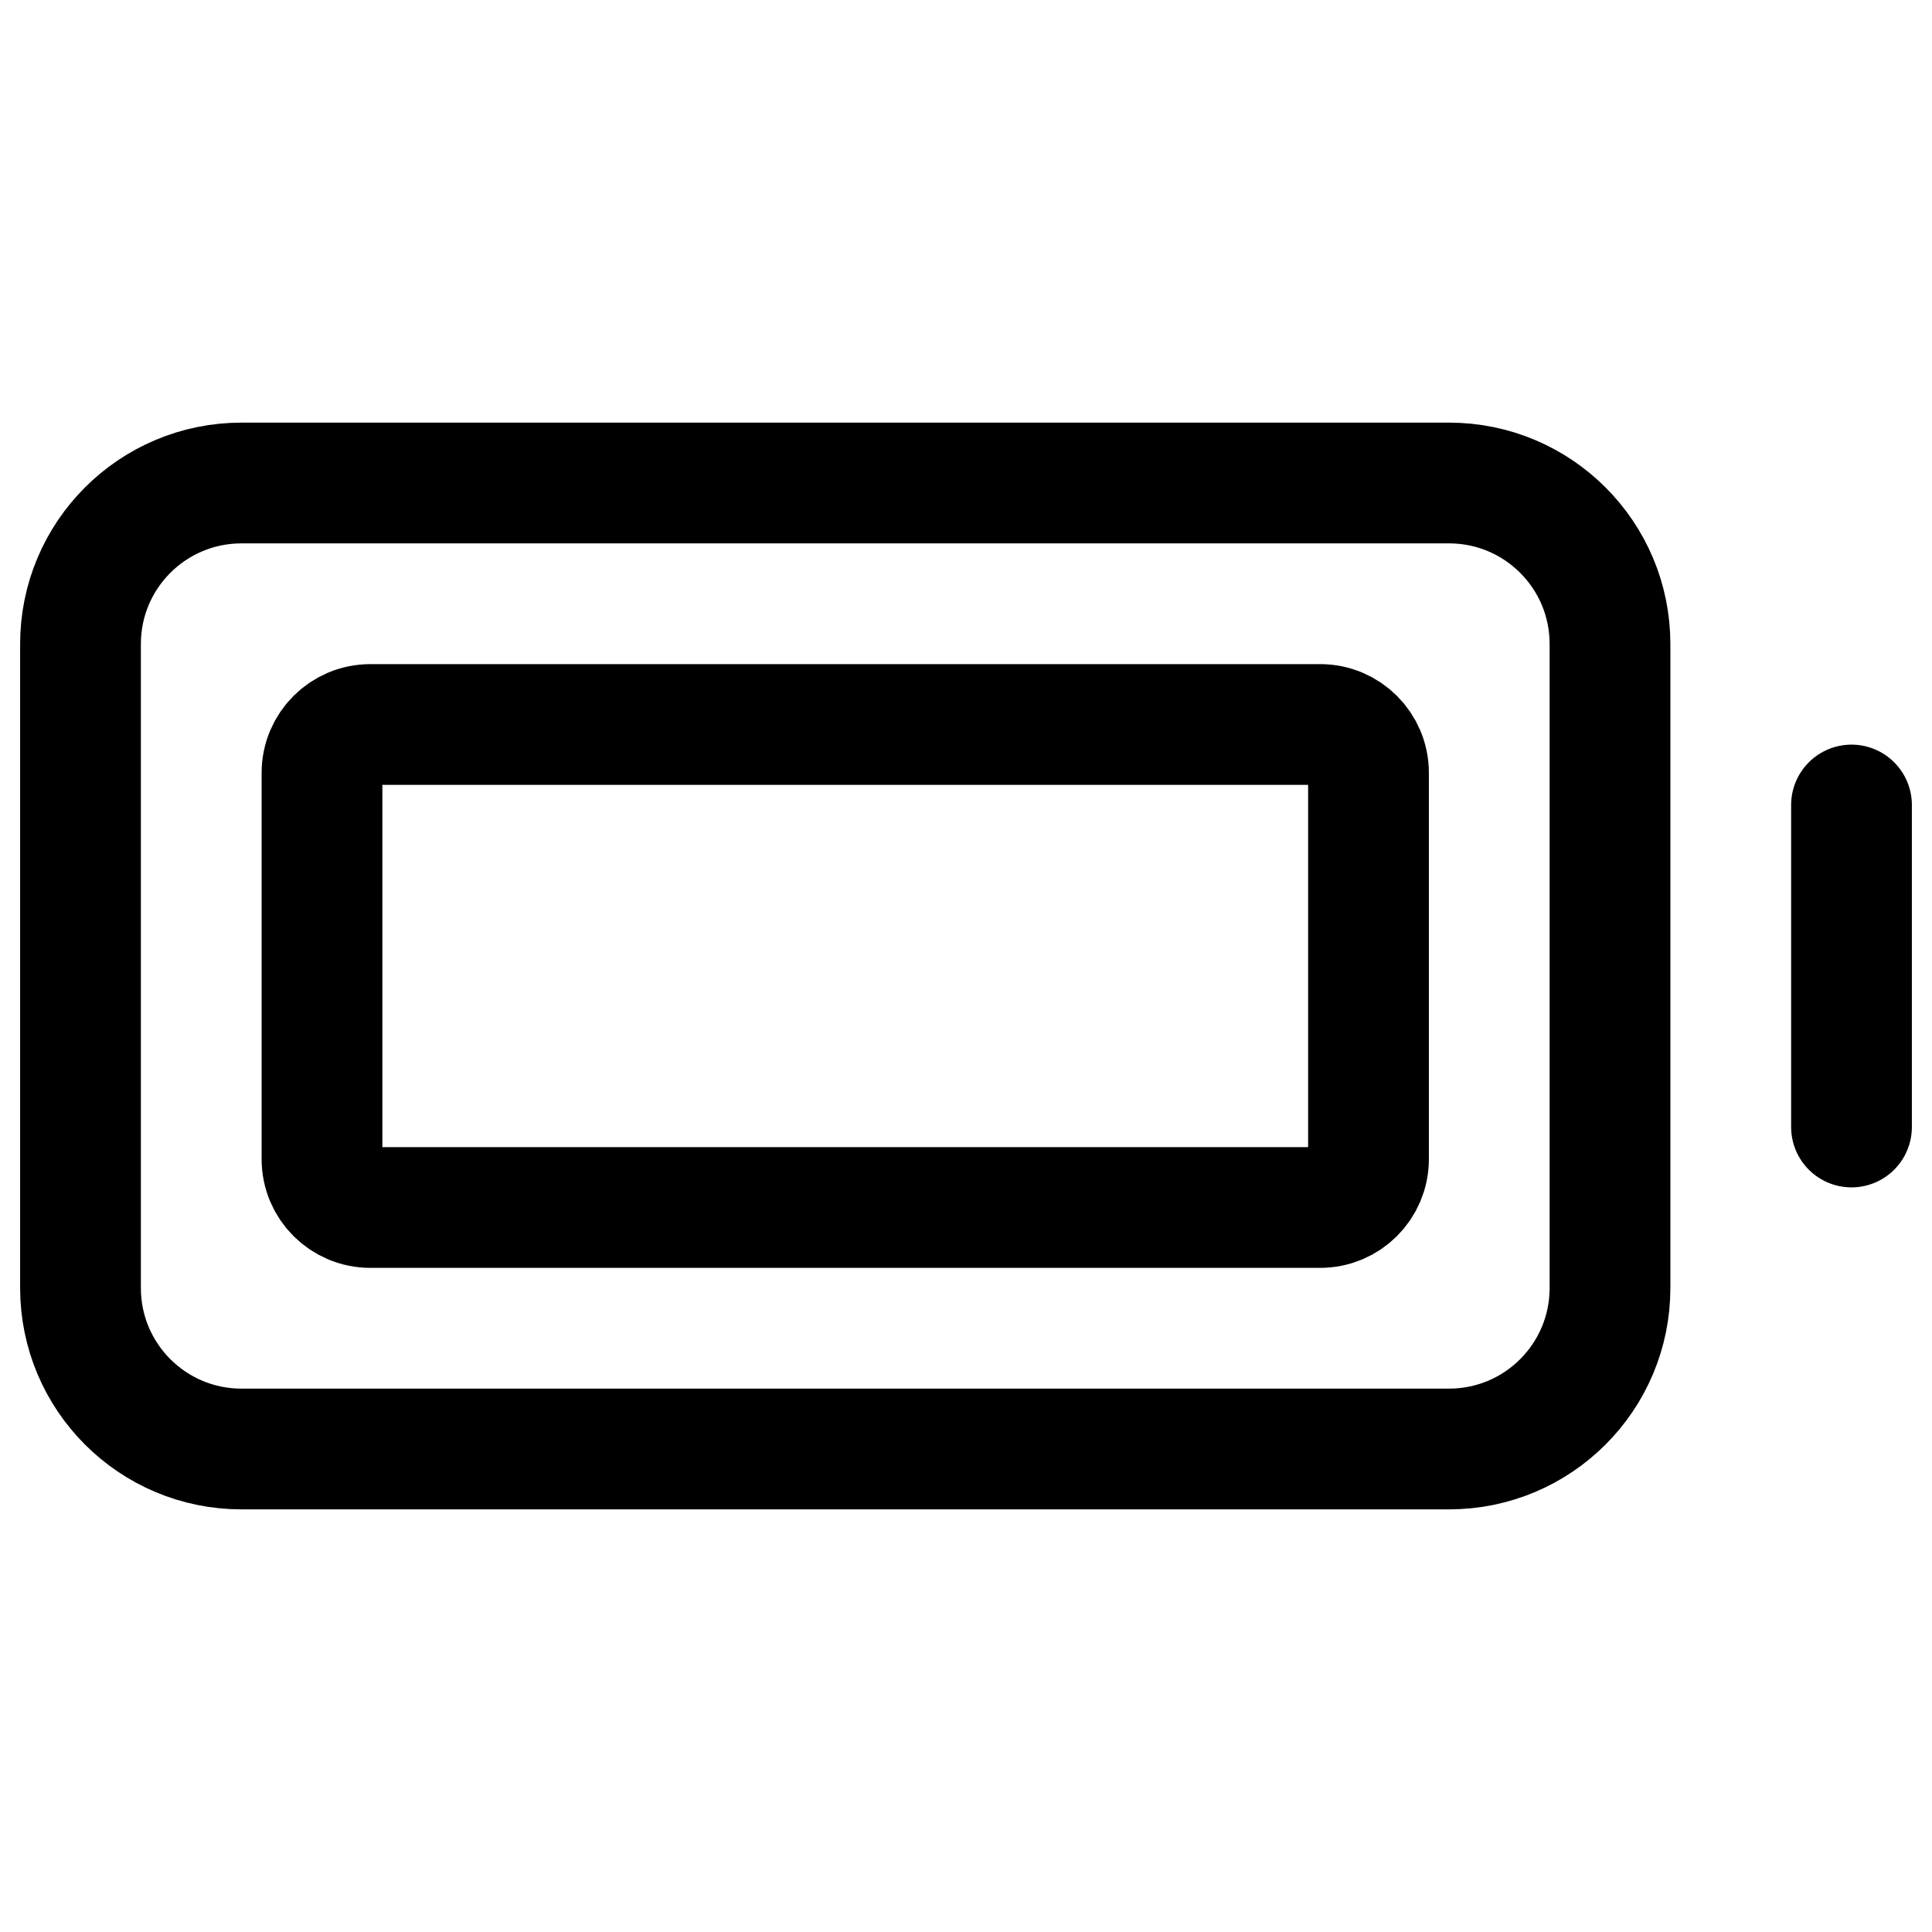
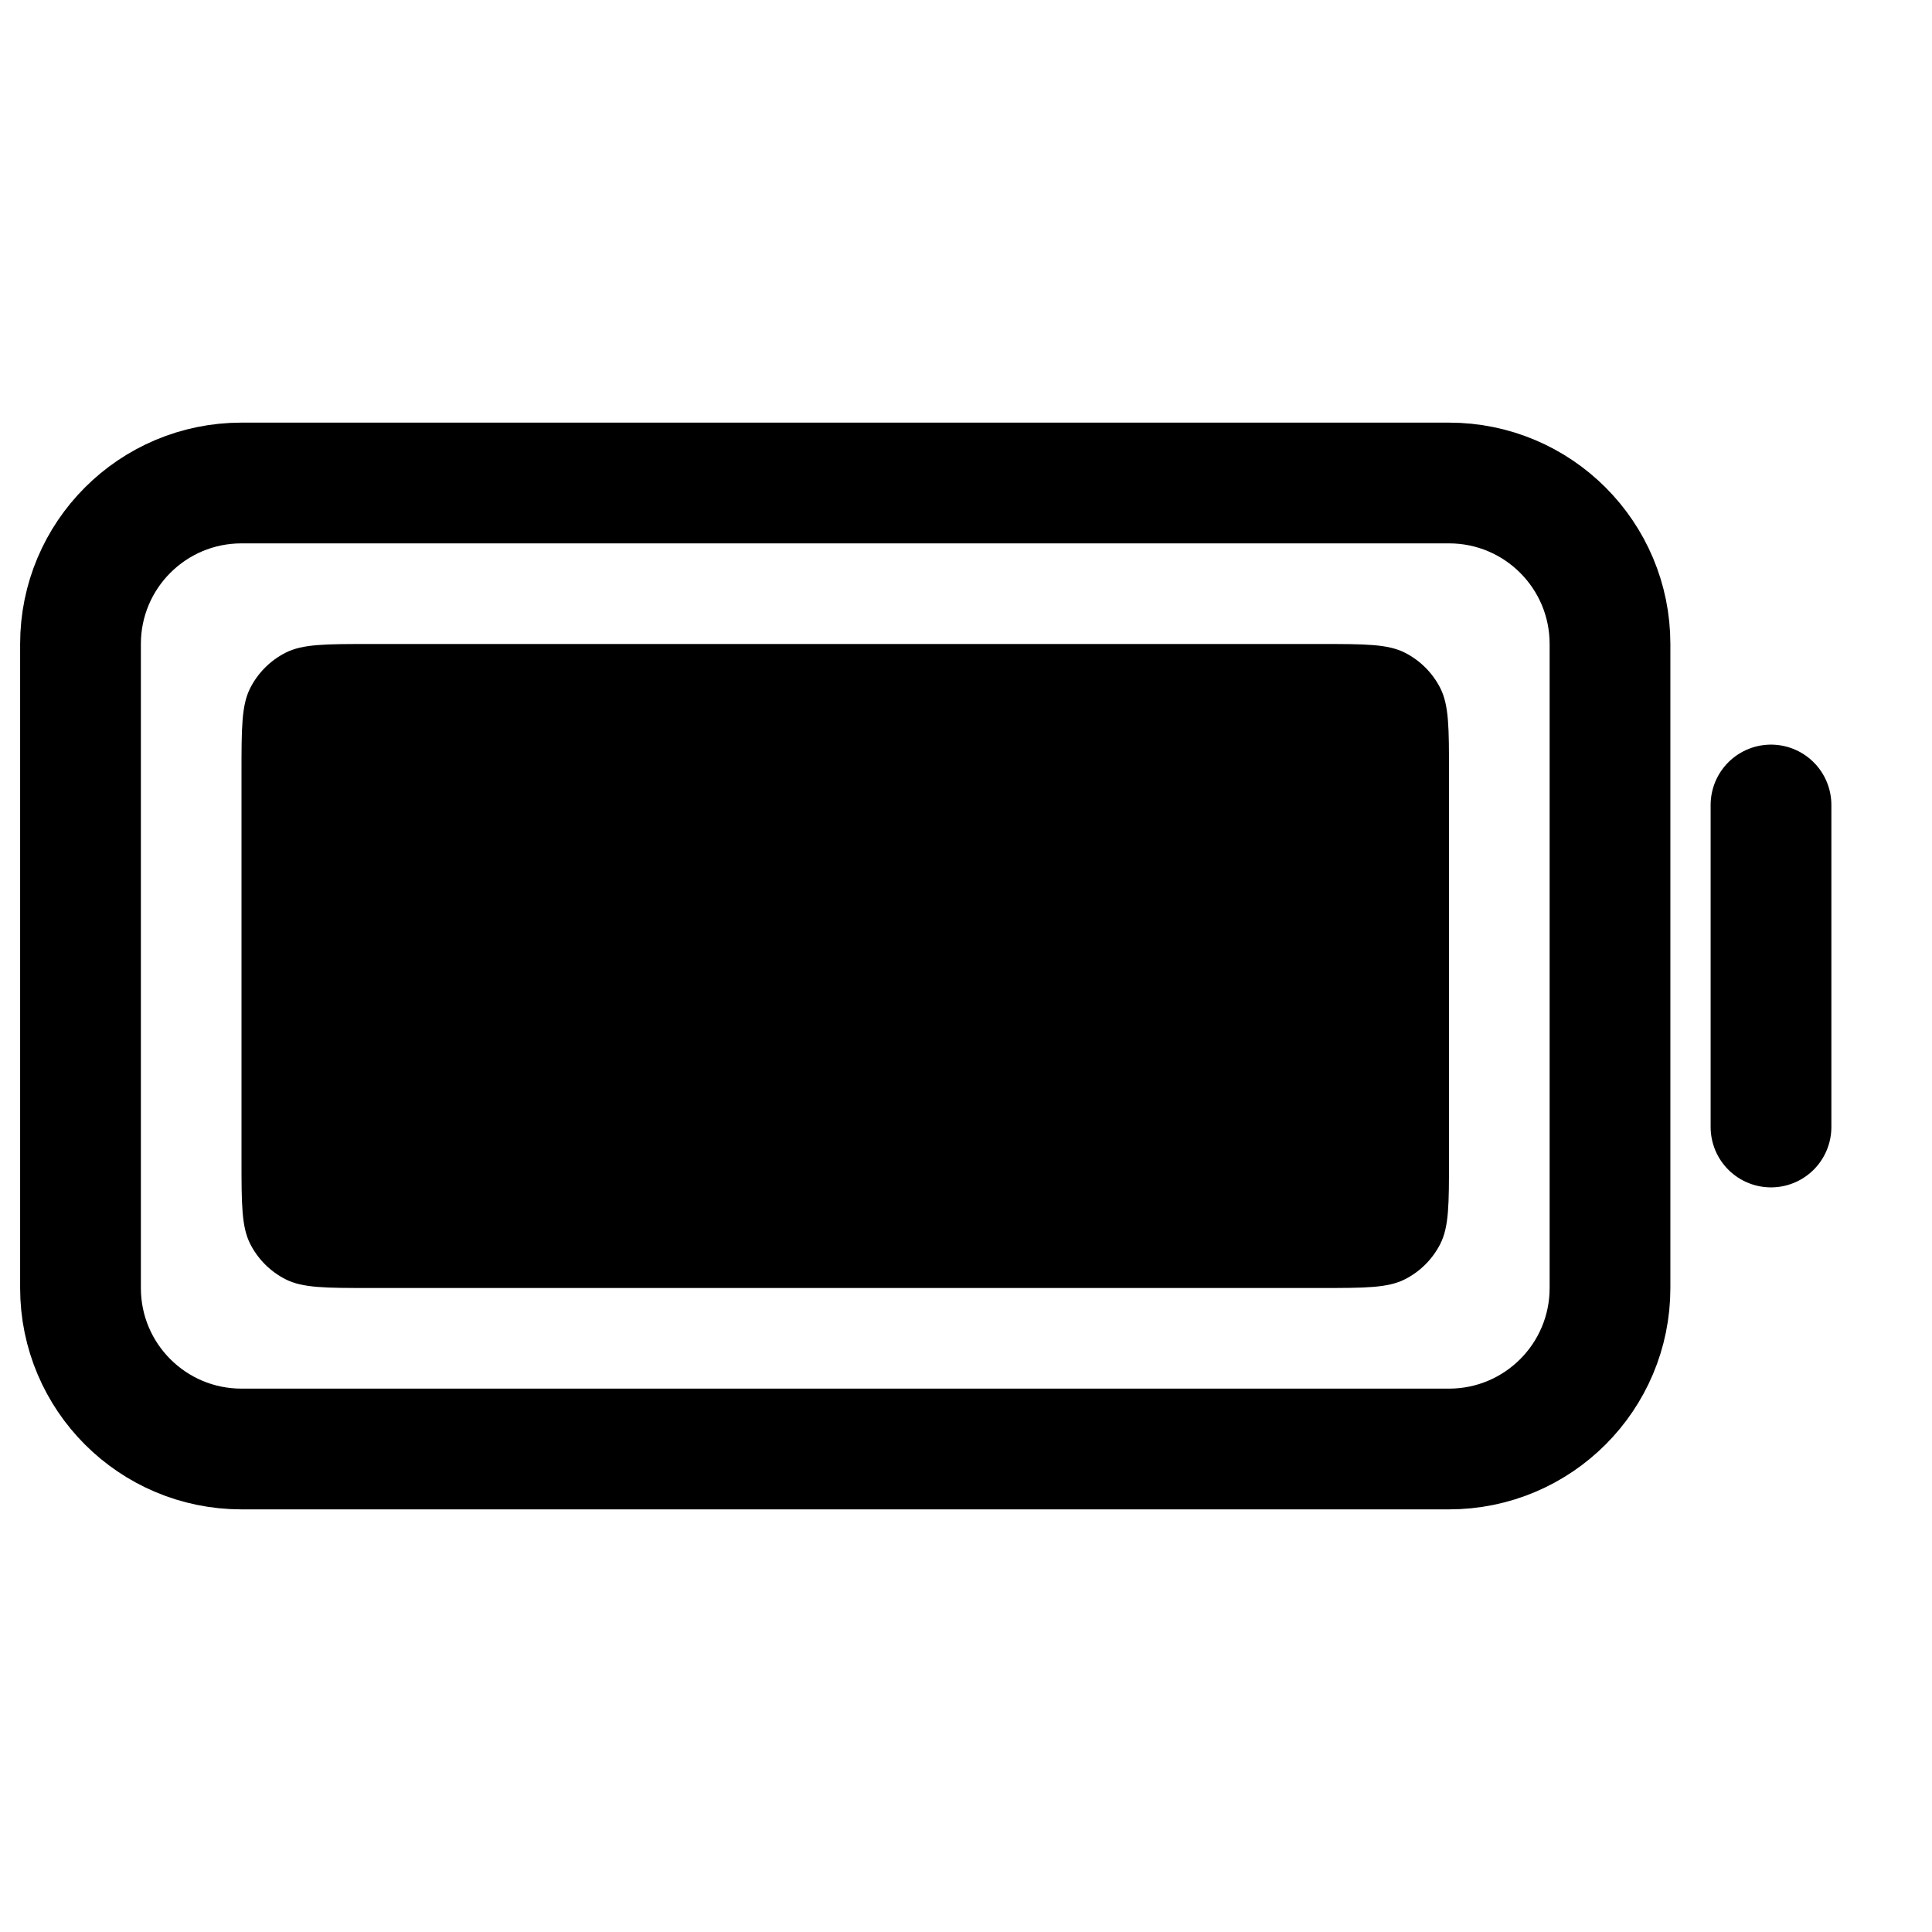
<svg xmlns="http://www.w3.org/2000/svg" width="24" height="24" viewBox="0 0 24 24" fill="none">
-   <rect width="24" height="24" fill="white" />
-   <path d="M23 10V14" stroke="black" stroke-width="1.5" stroke-linecap="round" stroke-linejoin="round" />
-   <path d="M1 16V8C1 6.895 1.895 6 3 6H18C19.105 6 20 6.895 20 8V16C20 17.105 19.105 18 18 18H3C1.895 18 1 17.105 1 16Z" stroke="black" stroke-width="1.5" />
-   <path d="M4 14.4V9.6C4 9.269 4.269 9 4.6 9H16.4C16.731 9 17 9.269 17 9.6V14.4C17 14.731 16.731 15 16.4 15H4.6C4.269 15 4 14.731 4 14.4Z" stroke="black" stroke-width="1.5" />
+   <g clip-path="url(#clip0_1_6567)">
+     <path d="M24 0H0V24H24V0Z" fill="white" />
+     <path d="M22 10V14" stroke="black" stroke-width="1.5" stroke-linecap="round" stroke-linejoin="round" />
+     <path d="M1 16V8C1 6.895 1.895 6 3 6H18C19.105 6 20 6.895 20 8V16C20 17.105 19.105 18 18 18H3C1.895 18 1 17.105 1 16Z" stroke="black" stroke-width="1.5" />
+     <path d="M3 9.6C3 9.04 3 8.76 3.109 8.546C3.205 8.358 3.358 8.205 3.546 8.109C3.76 8 4.04 8 4.6 8H16.4C16.96 8 17.24 8 17.454 8.109C17.642 8.205 17.795 8.358 17.891 8.546C18 8.76 18 9.04 18 9.6V14.4C18 14.96 18 15.24 17.891 15.454C17.795 15.642 17.642 15.795 17.454 15.891C17.24 16 16.96 16 16.4 16H4.6C4.04 16 3.76 16 3.546 15.891C3.358 15.795 3.205 15.642 3.109 15.454C3 15.24 3 14.96 3 14.4V9.6Z" fill="black" />
+   </g>
+   <defs>
+     <clipPath id="clip0_1_6567">
+       <rect width="24" height="24" fill="white" />
+     </clipPath>
+   </defs>
</svg>
